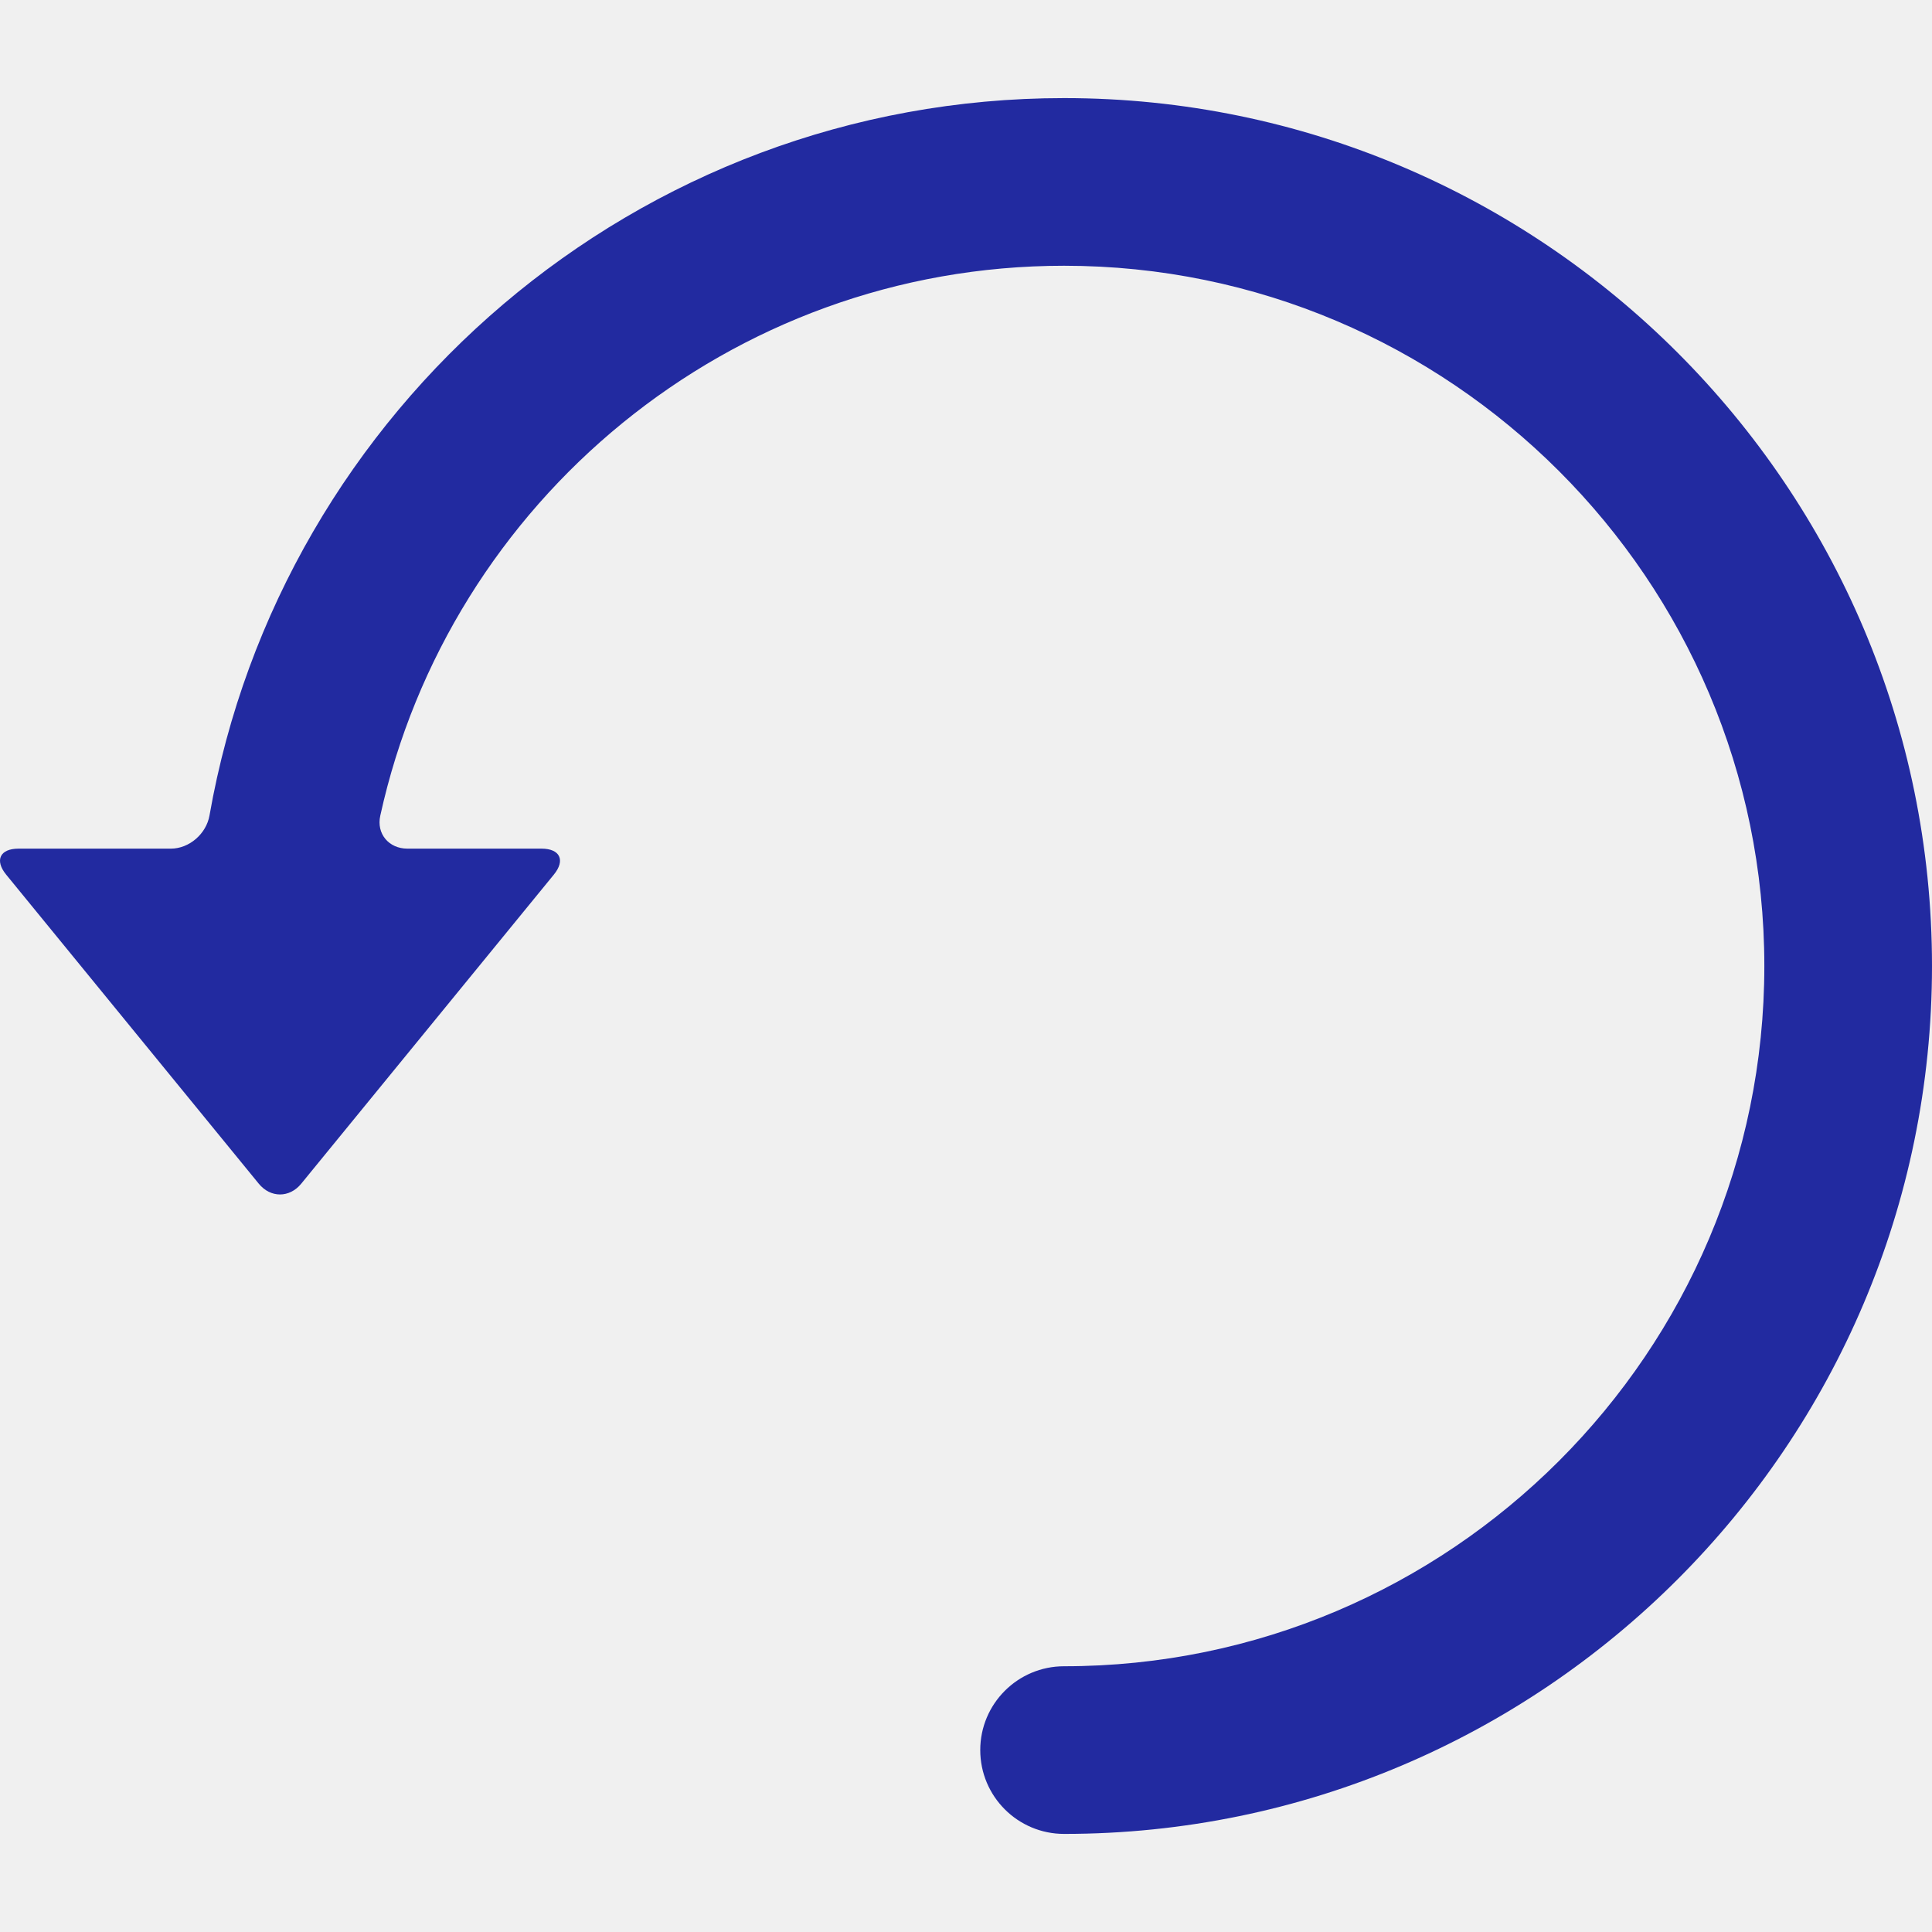
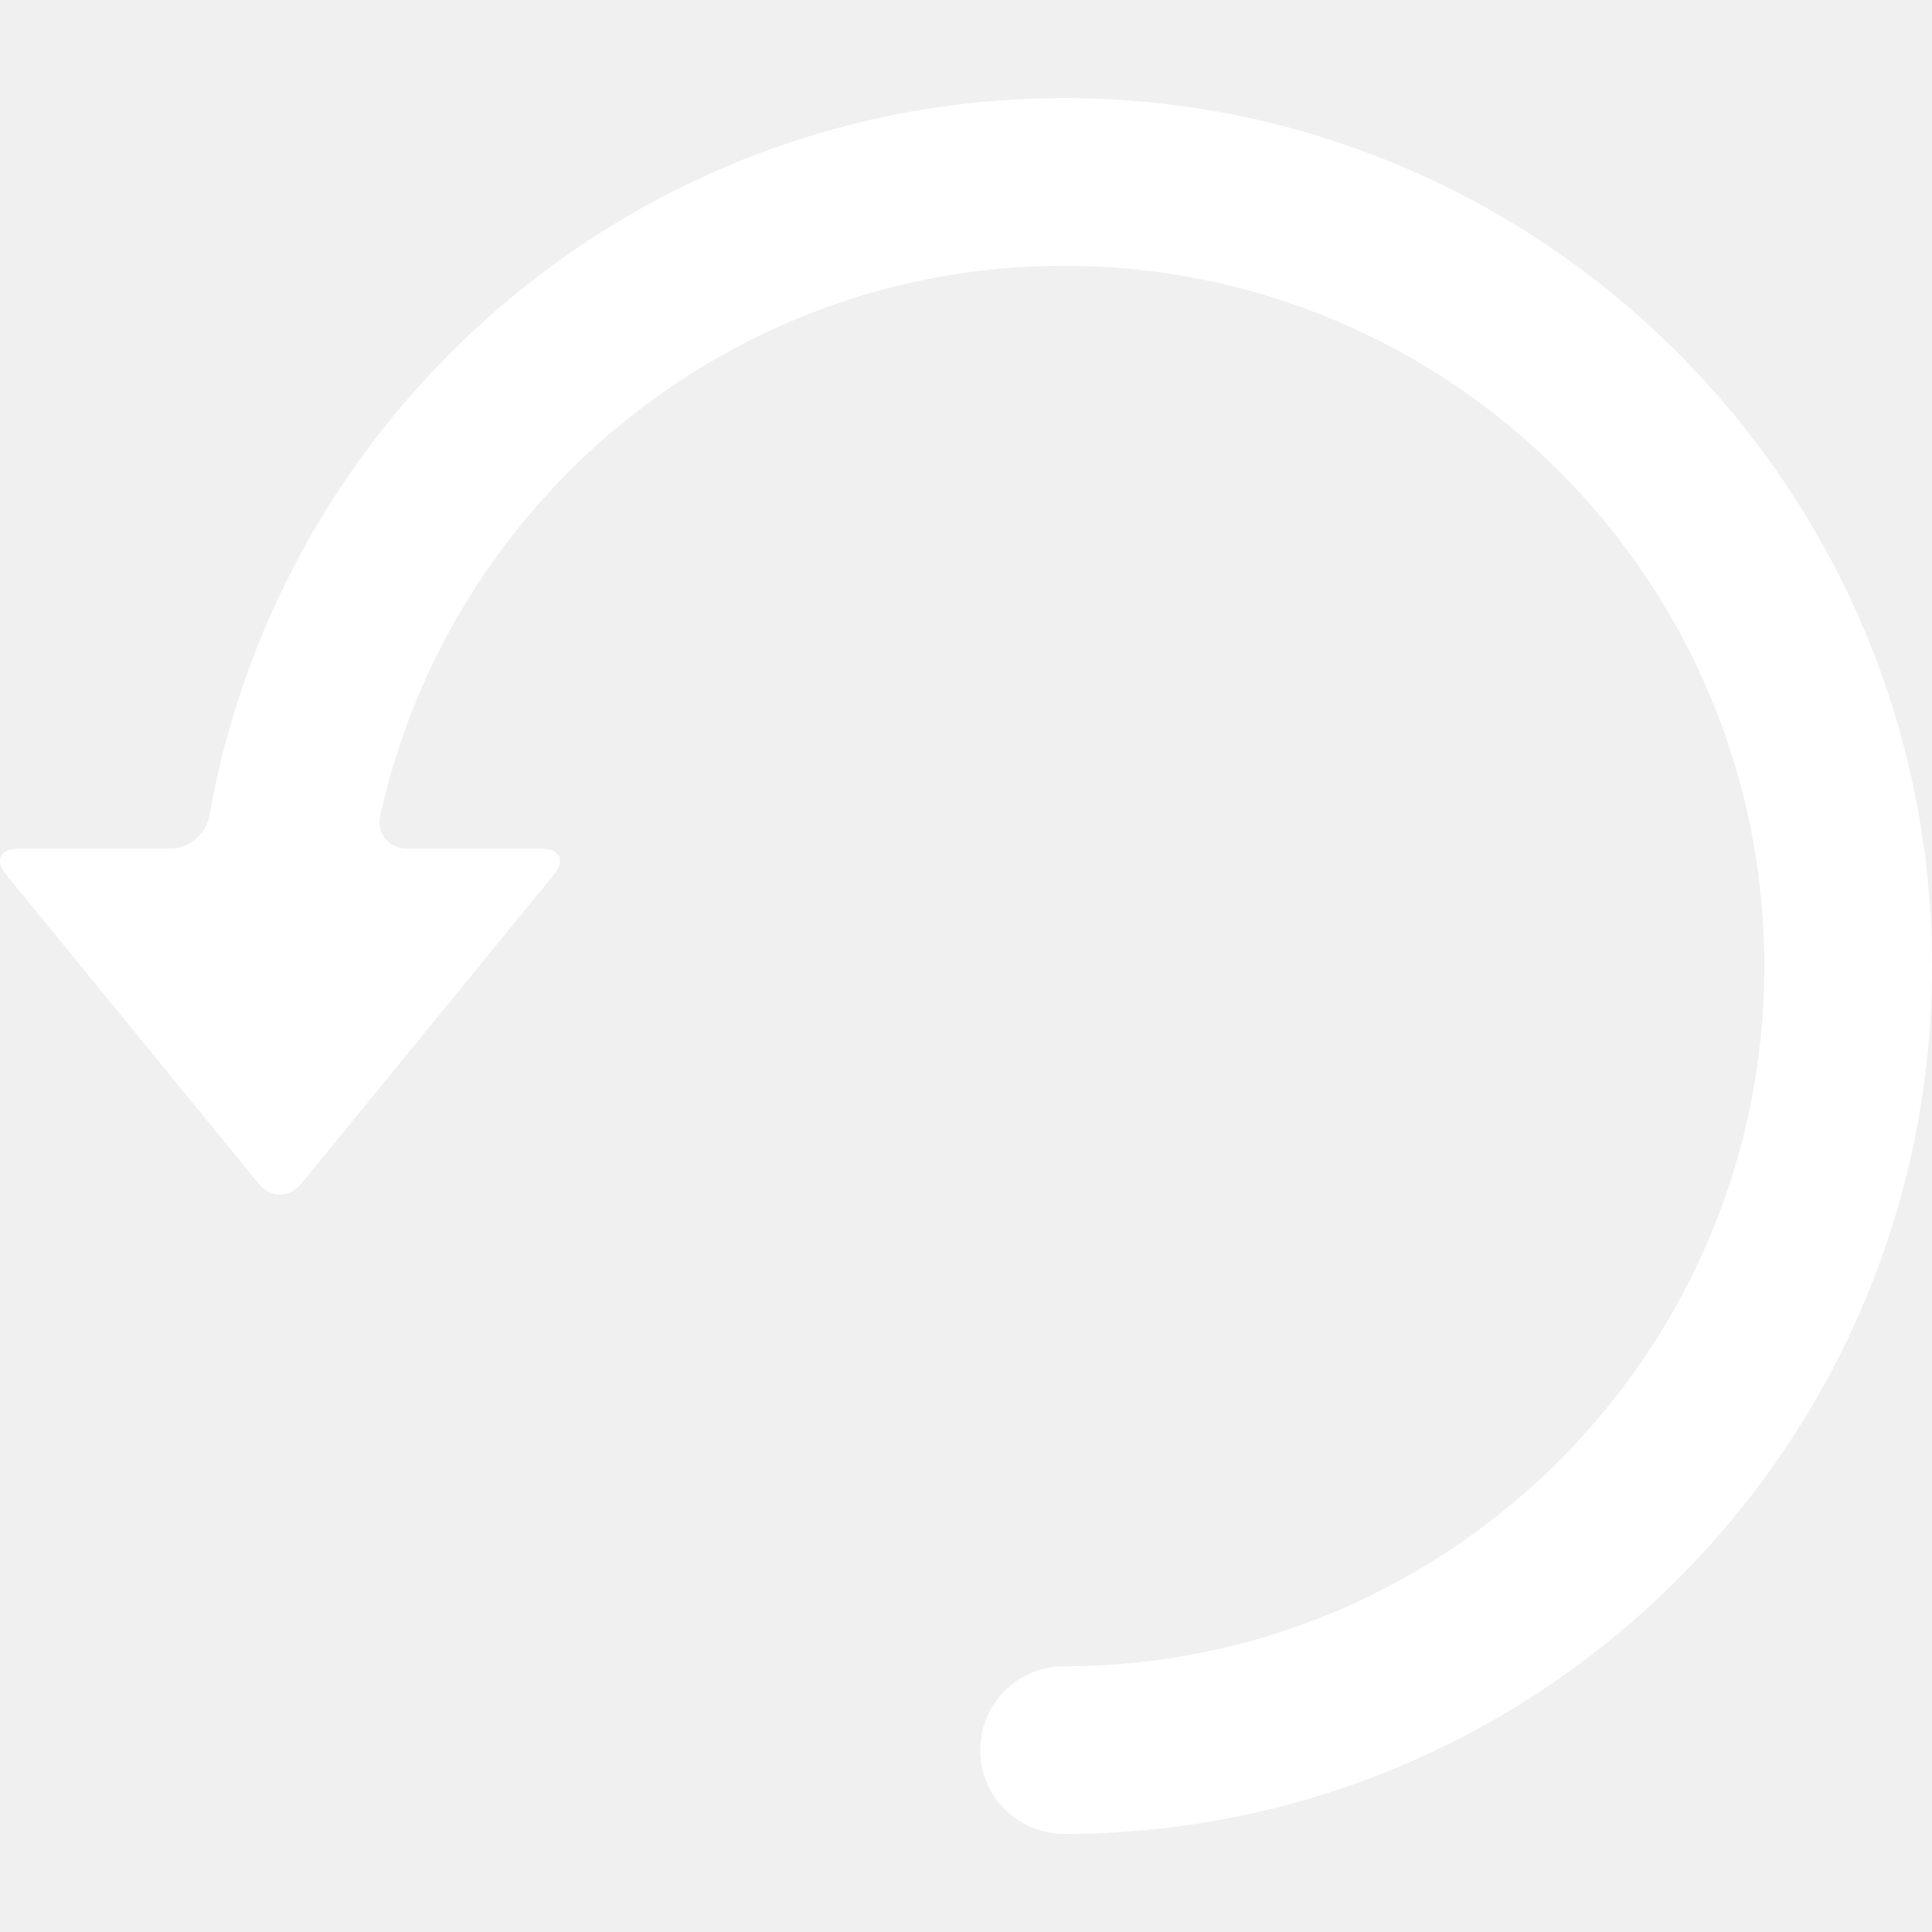
- <svg xmlns="http://www.w3.org/2000/svg" fill="#222aa0" version="1.1" id="Capa_1" width="800px" height="800px" viewBox="0 0 528.919 528.918" xml:space="preserve">
+ <svg xmlns="http://www.w3.org/2000/svg" fill="#ffffff" version="1.1" id="Capa_1" width="800px" height="800px" viewBox="0 0 528.919 528.918" xml:space="preserve">
  <g id="SVGRepo_bgCarrier" stroke-width="0" />
  <g id="SVGRepo_tracerCarrier" stroke-linecap="round" stroke-linejoin="round" />
  <g id="SVGRepo_iconCarrier">
    <g>
      <g>
        <path d="M70.846,324.059c3.21,3.926,8.409,3.926,11.619,0l69.162-84.621c3.21-3.926,1.698-7.108-3.372-7.108h-36.723 c-5.07,0-8.516-4.061-7.427-9.012c18.883-85.995,95.625-150.564,187.207-150.564c105.708,0,191.706,85.999,191.706,191.706 c0,105.709-85.998,191.707-191.706,191.707c-12.674,0-22.95,10.275-22.95,22.949s10.276,22.949,22.95,22.949 c131.018,0,237.606-106.588,237.606-237.605c0-131.017-106.589-237.605-237.606-237.605 c-116.961,0-214.395,84.967-233.961,196.409c-0.878,4.994-5.52,9.067-10.59,9.067H5.057c-5.071,0-6.579,3.182-3.373,7.108 L70.846,324.059z" />
      </g>
    </g>
  </g>
</svg>
